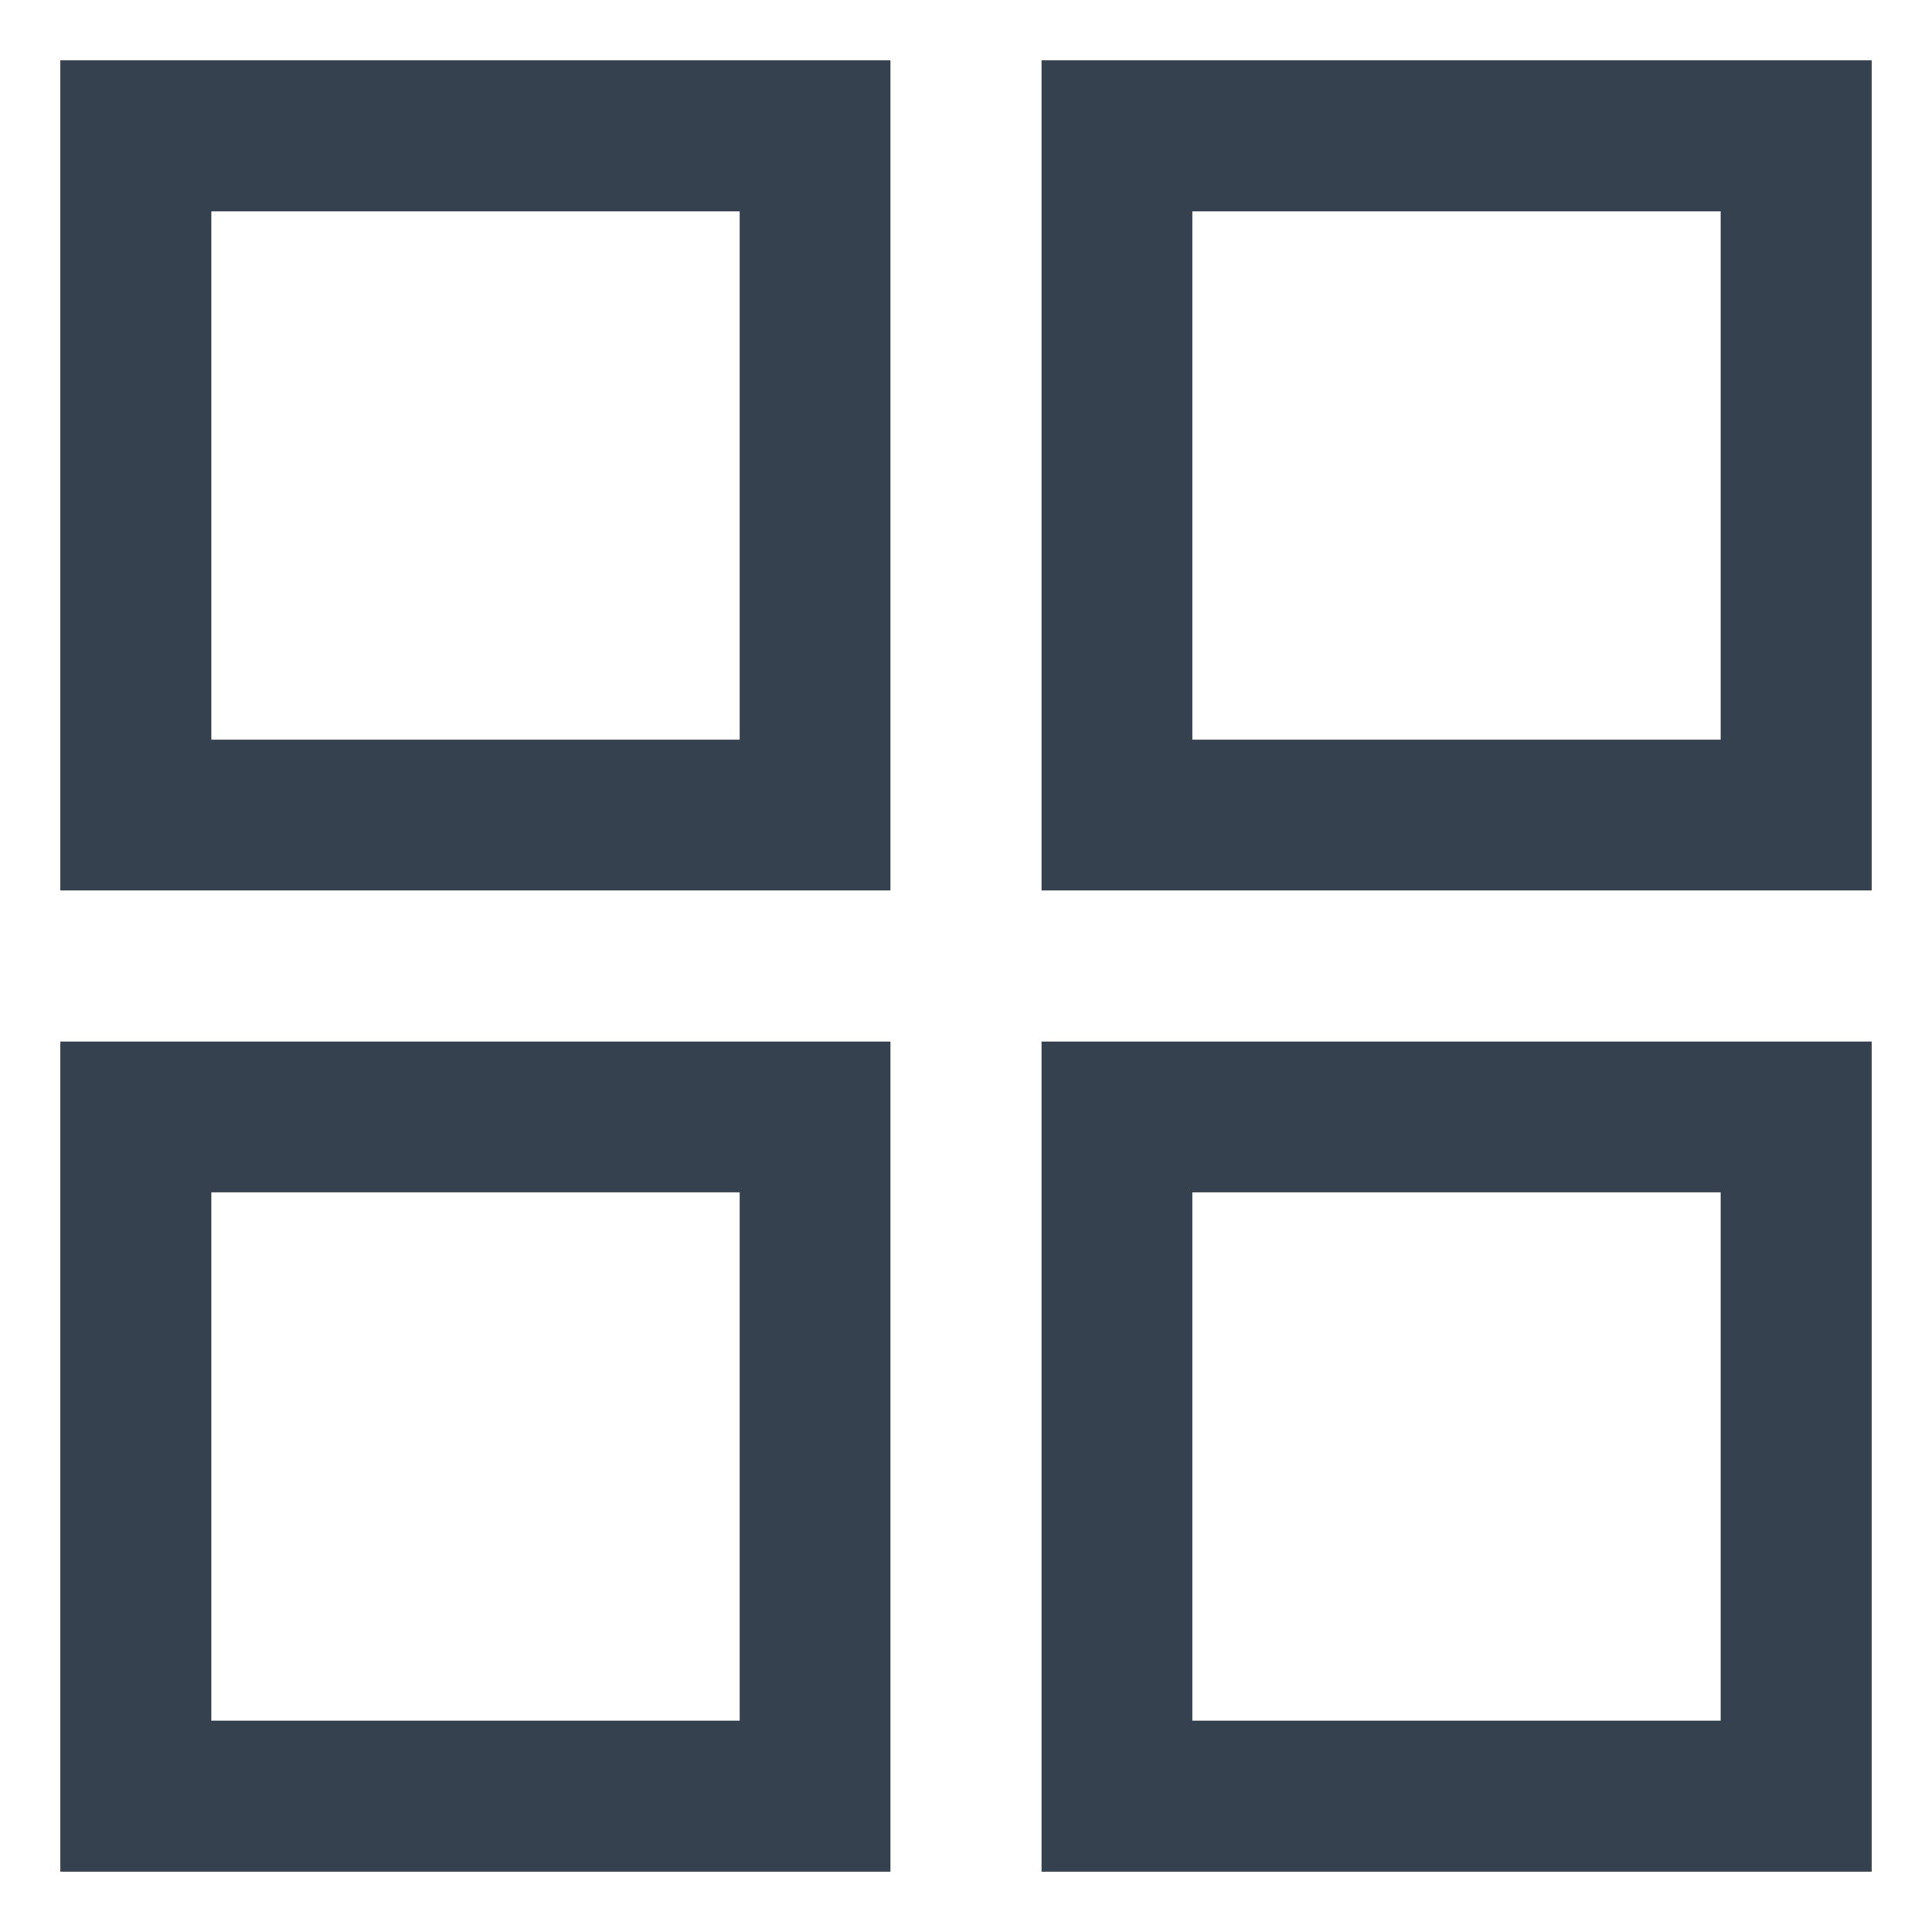
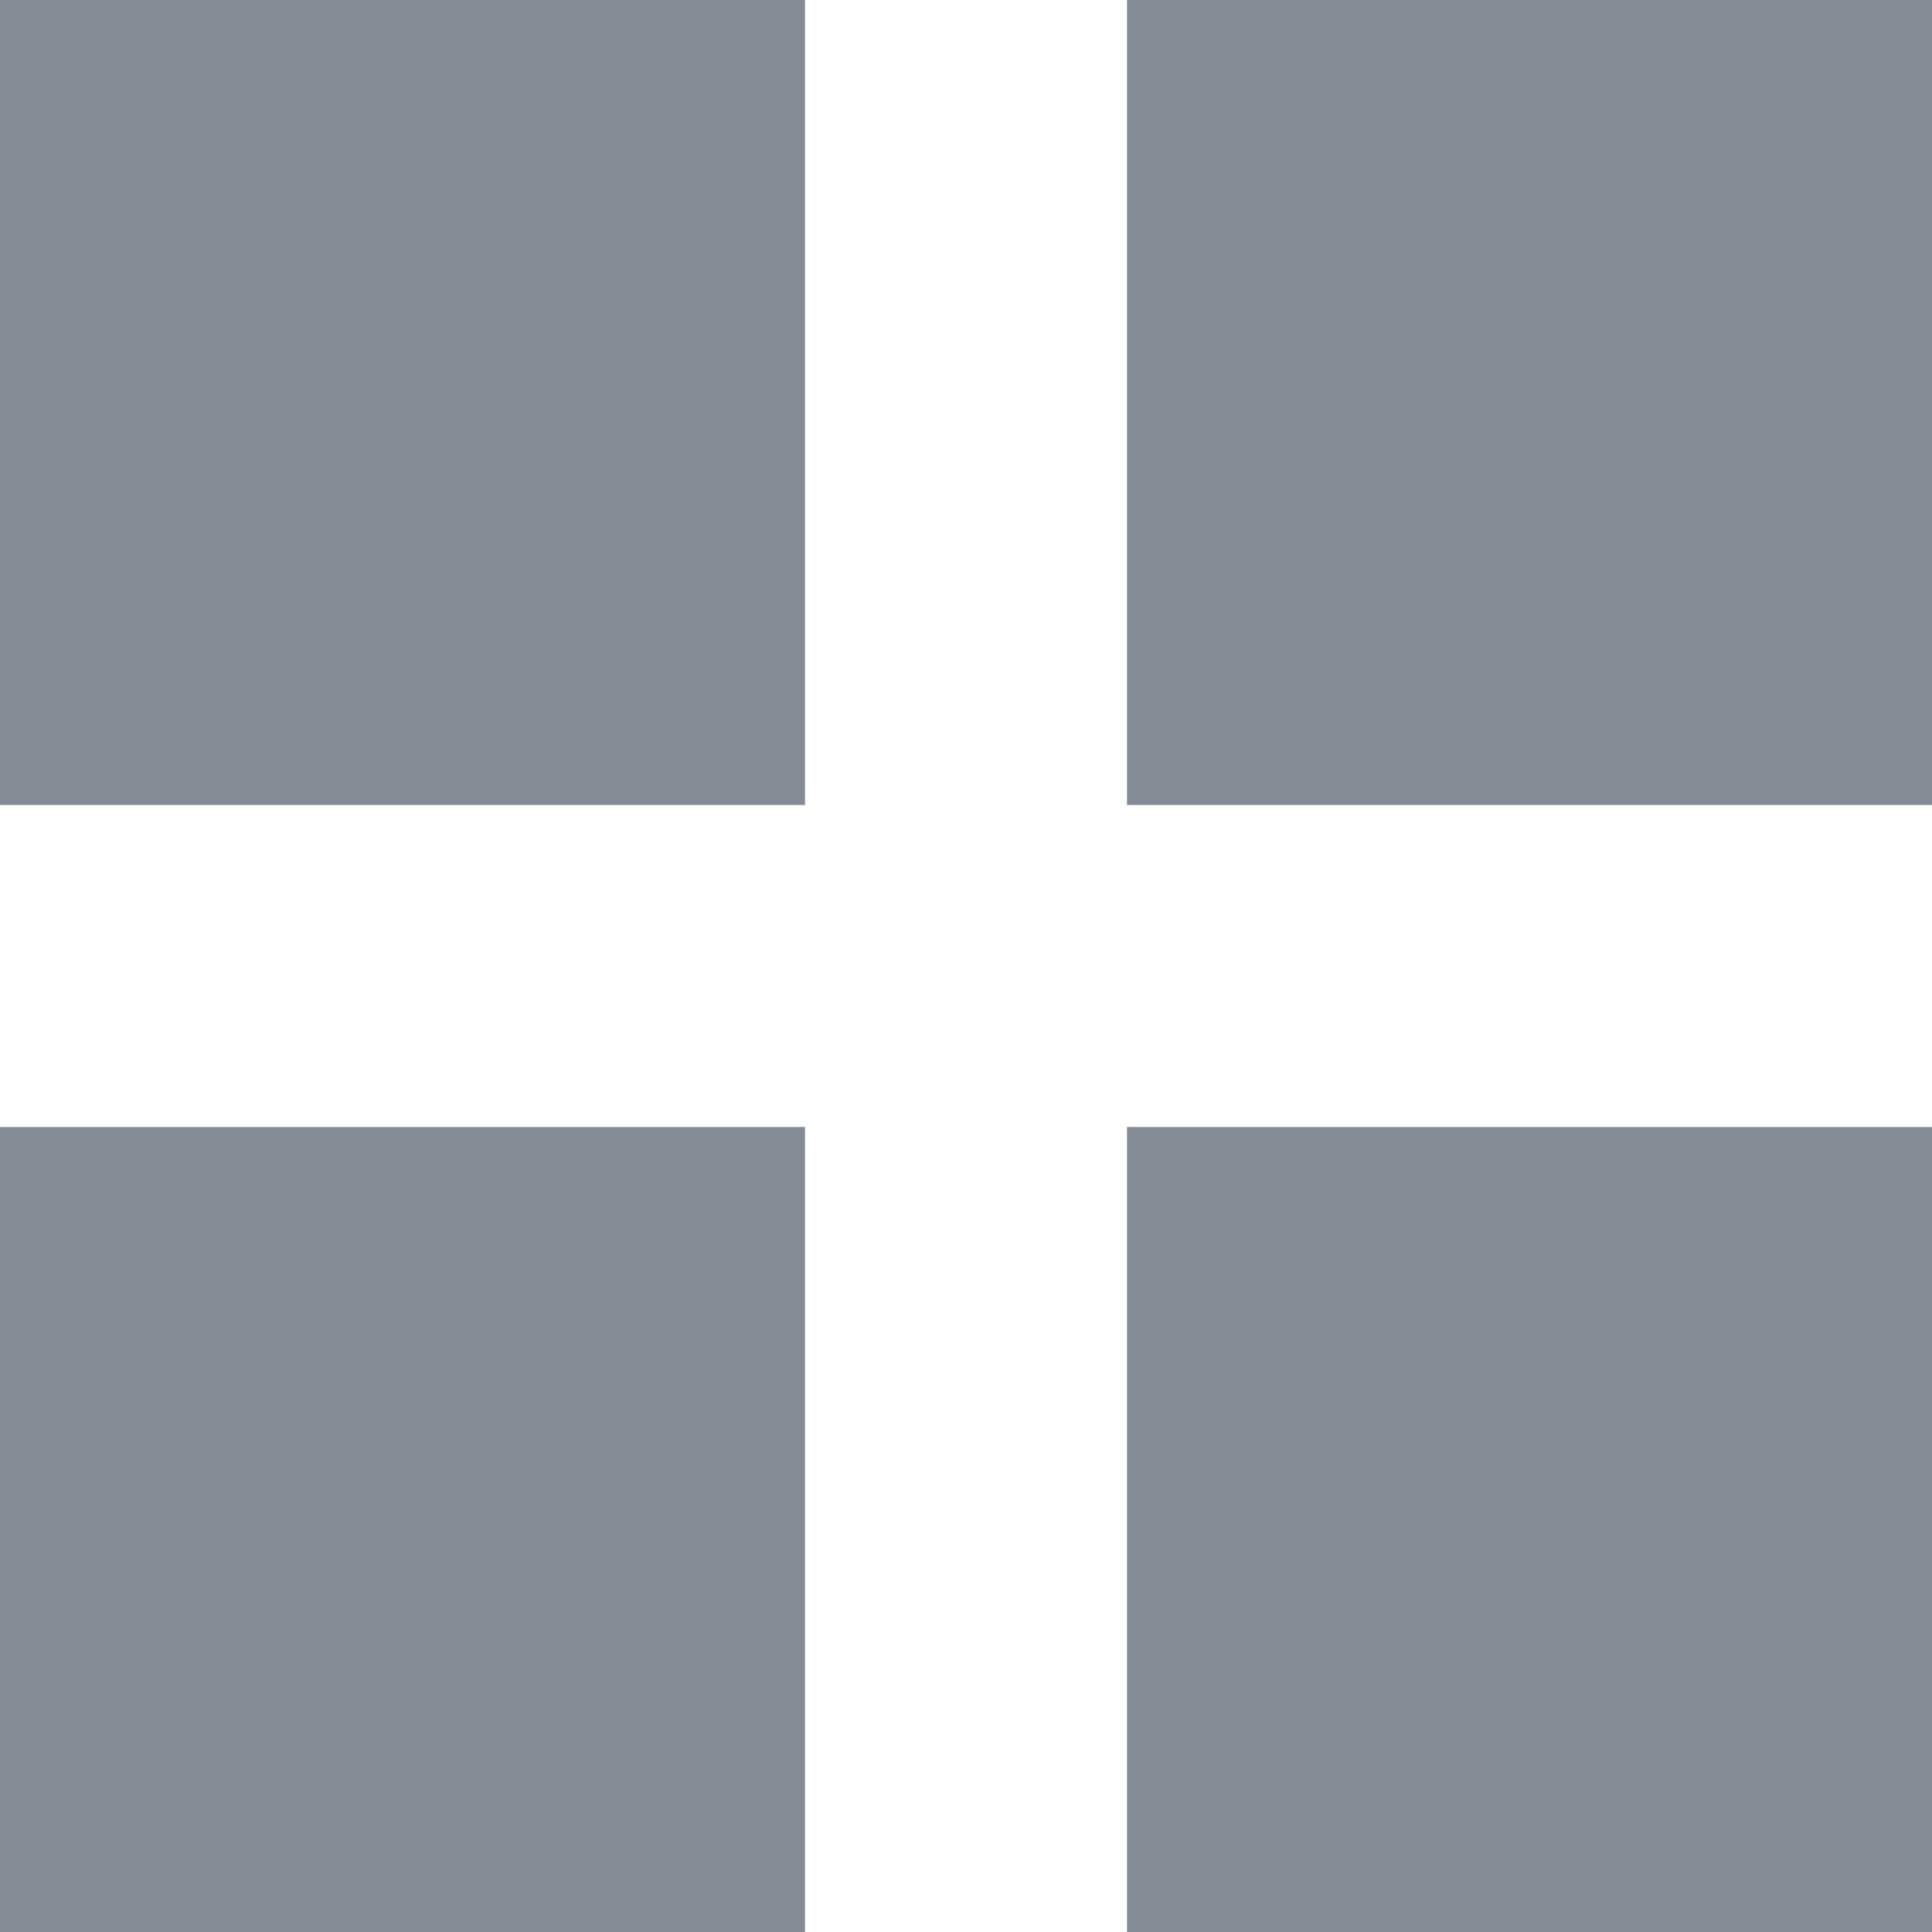
- <svg xmlns="http://www.w3.org/2000/svg" width="24" height="24" viewBox="0 0 24 24" fill="none">
-   <path d="M0.75 11.062V0.75H11.062V11.062H0.75ZM0.75 23.25V12.938H11.062V23.25H0.75ZM12.938 11.062V0.75H23.25V11.062H12.938ZM12.938 23.25V12.938H23.25V23.25H12.938ZM2.625 9.188H9.188V2.625H2.625V9.188ZM14.812 9.188H21.375V2.625H14.812V9.188ZM14.812 21.375H21.375V14.812H14.812V21.375ZM2.625 21.375H9.188V14.812H2.625V21.375Z" fill="#364150" />
+ <svg xmlns="http://www.w3.org/2000/svg" width="12" height="12" viewBox="0 0 12 12" fill="none">
+   <rect width="5" height="5" transform="matrix(-1 0 0 1 12 0)" fill="#858C96" />
+   <rect width="5" height="5" transform="matrix(-1 0 0 1 12 7)" fill="#858C96" />
+   <rect width="5" height="5" transform="matrix(-1 0 0 1 5 0)" fill="#858C96" />
+   <rect width="5" height="5" transform="matrix(-1 0 0 1 5 7)" fill="#858C96" />
</svg>
